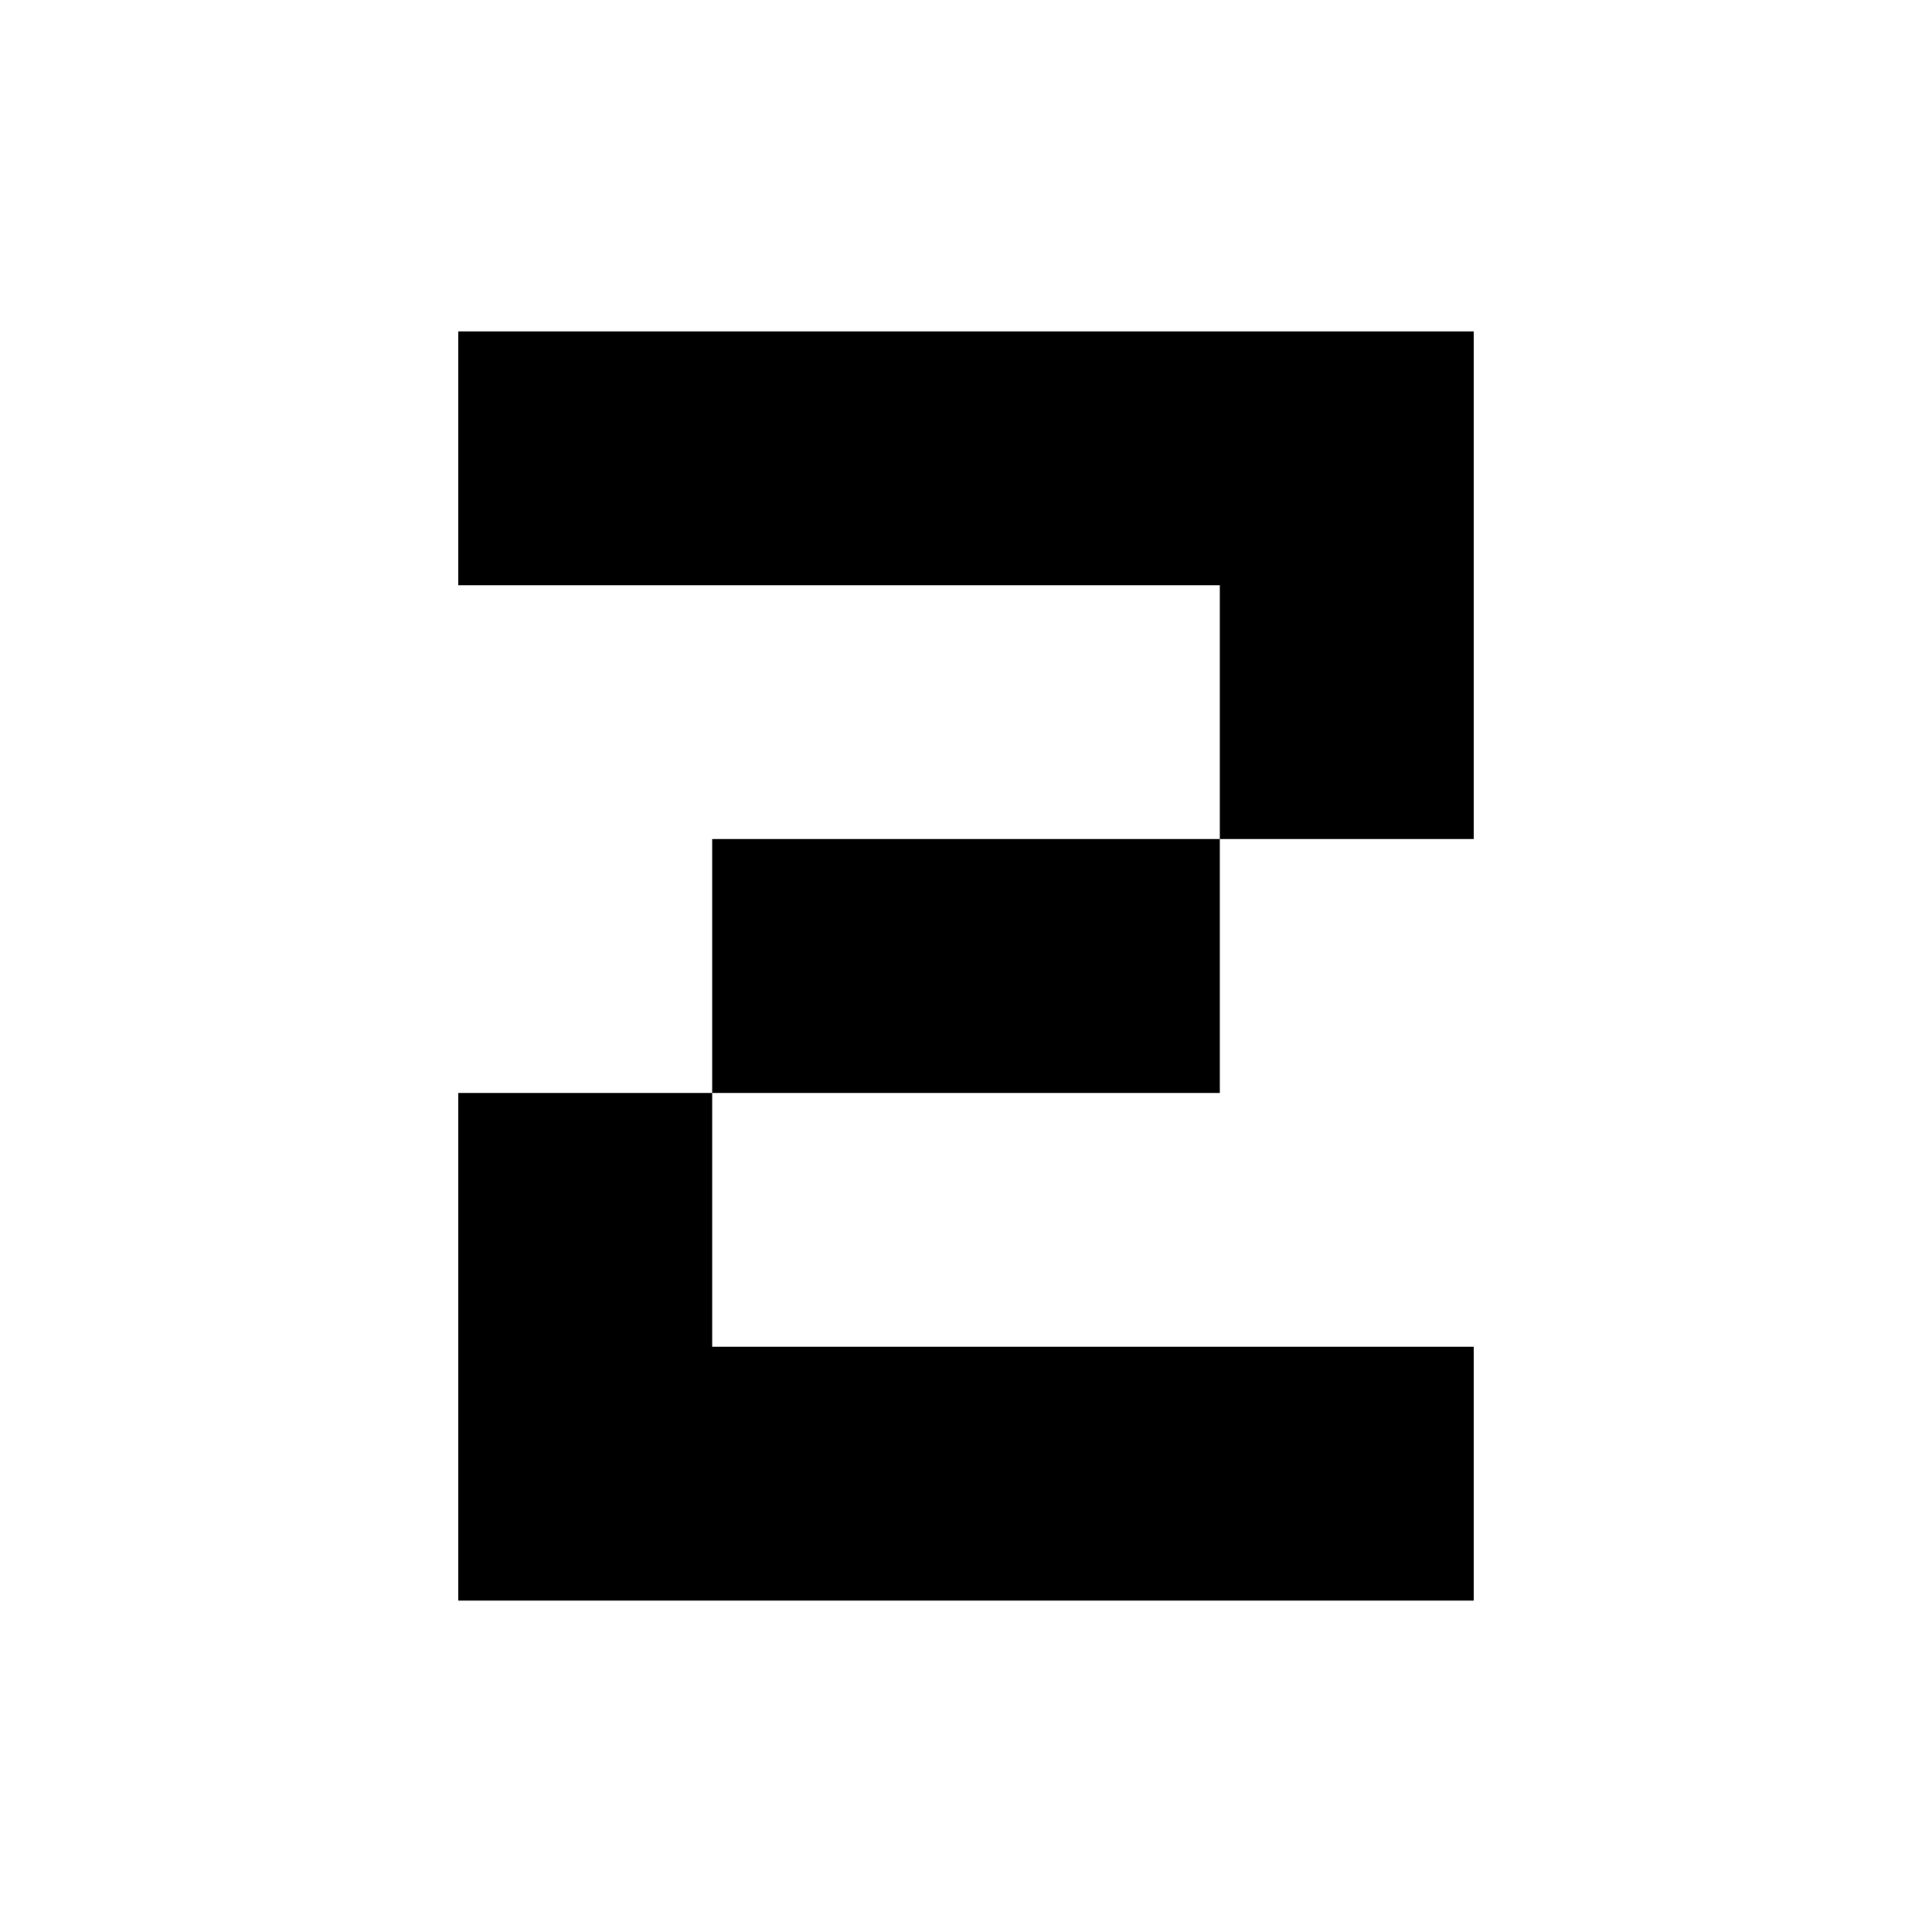
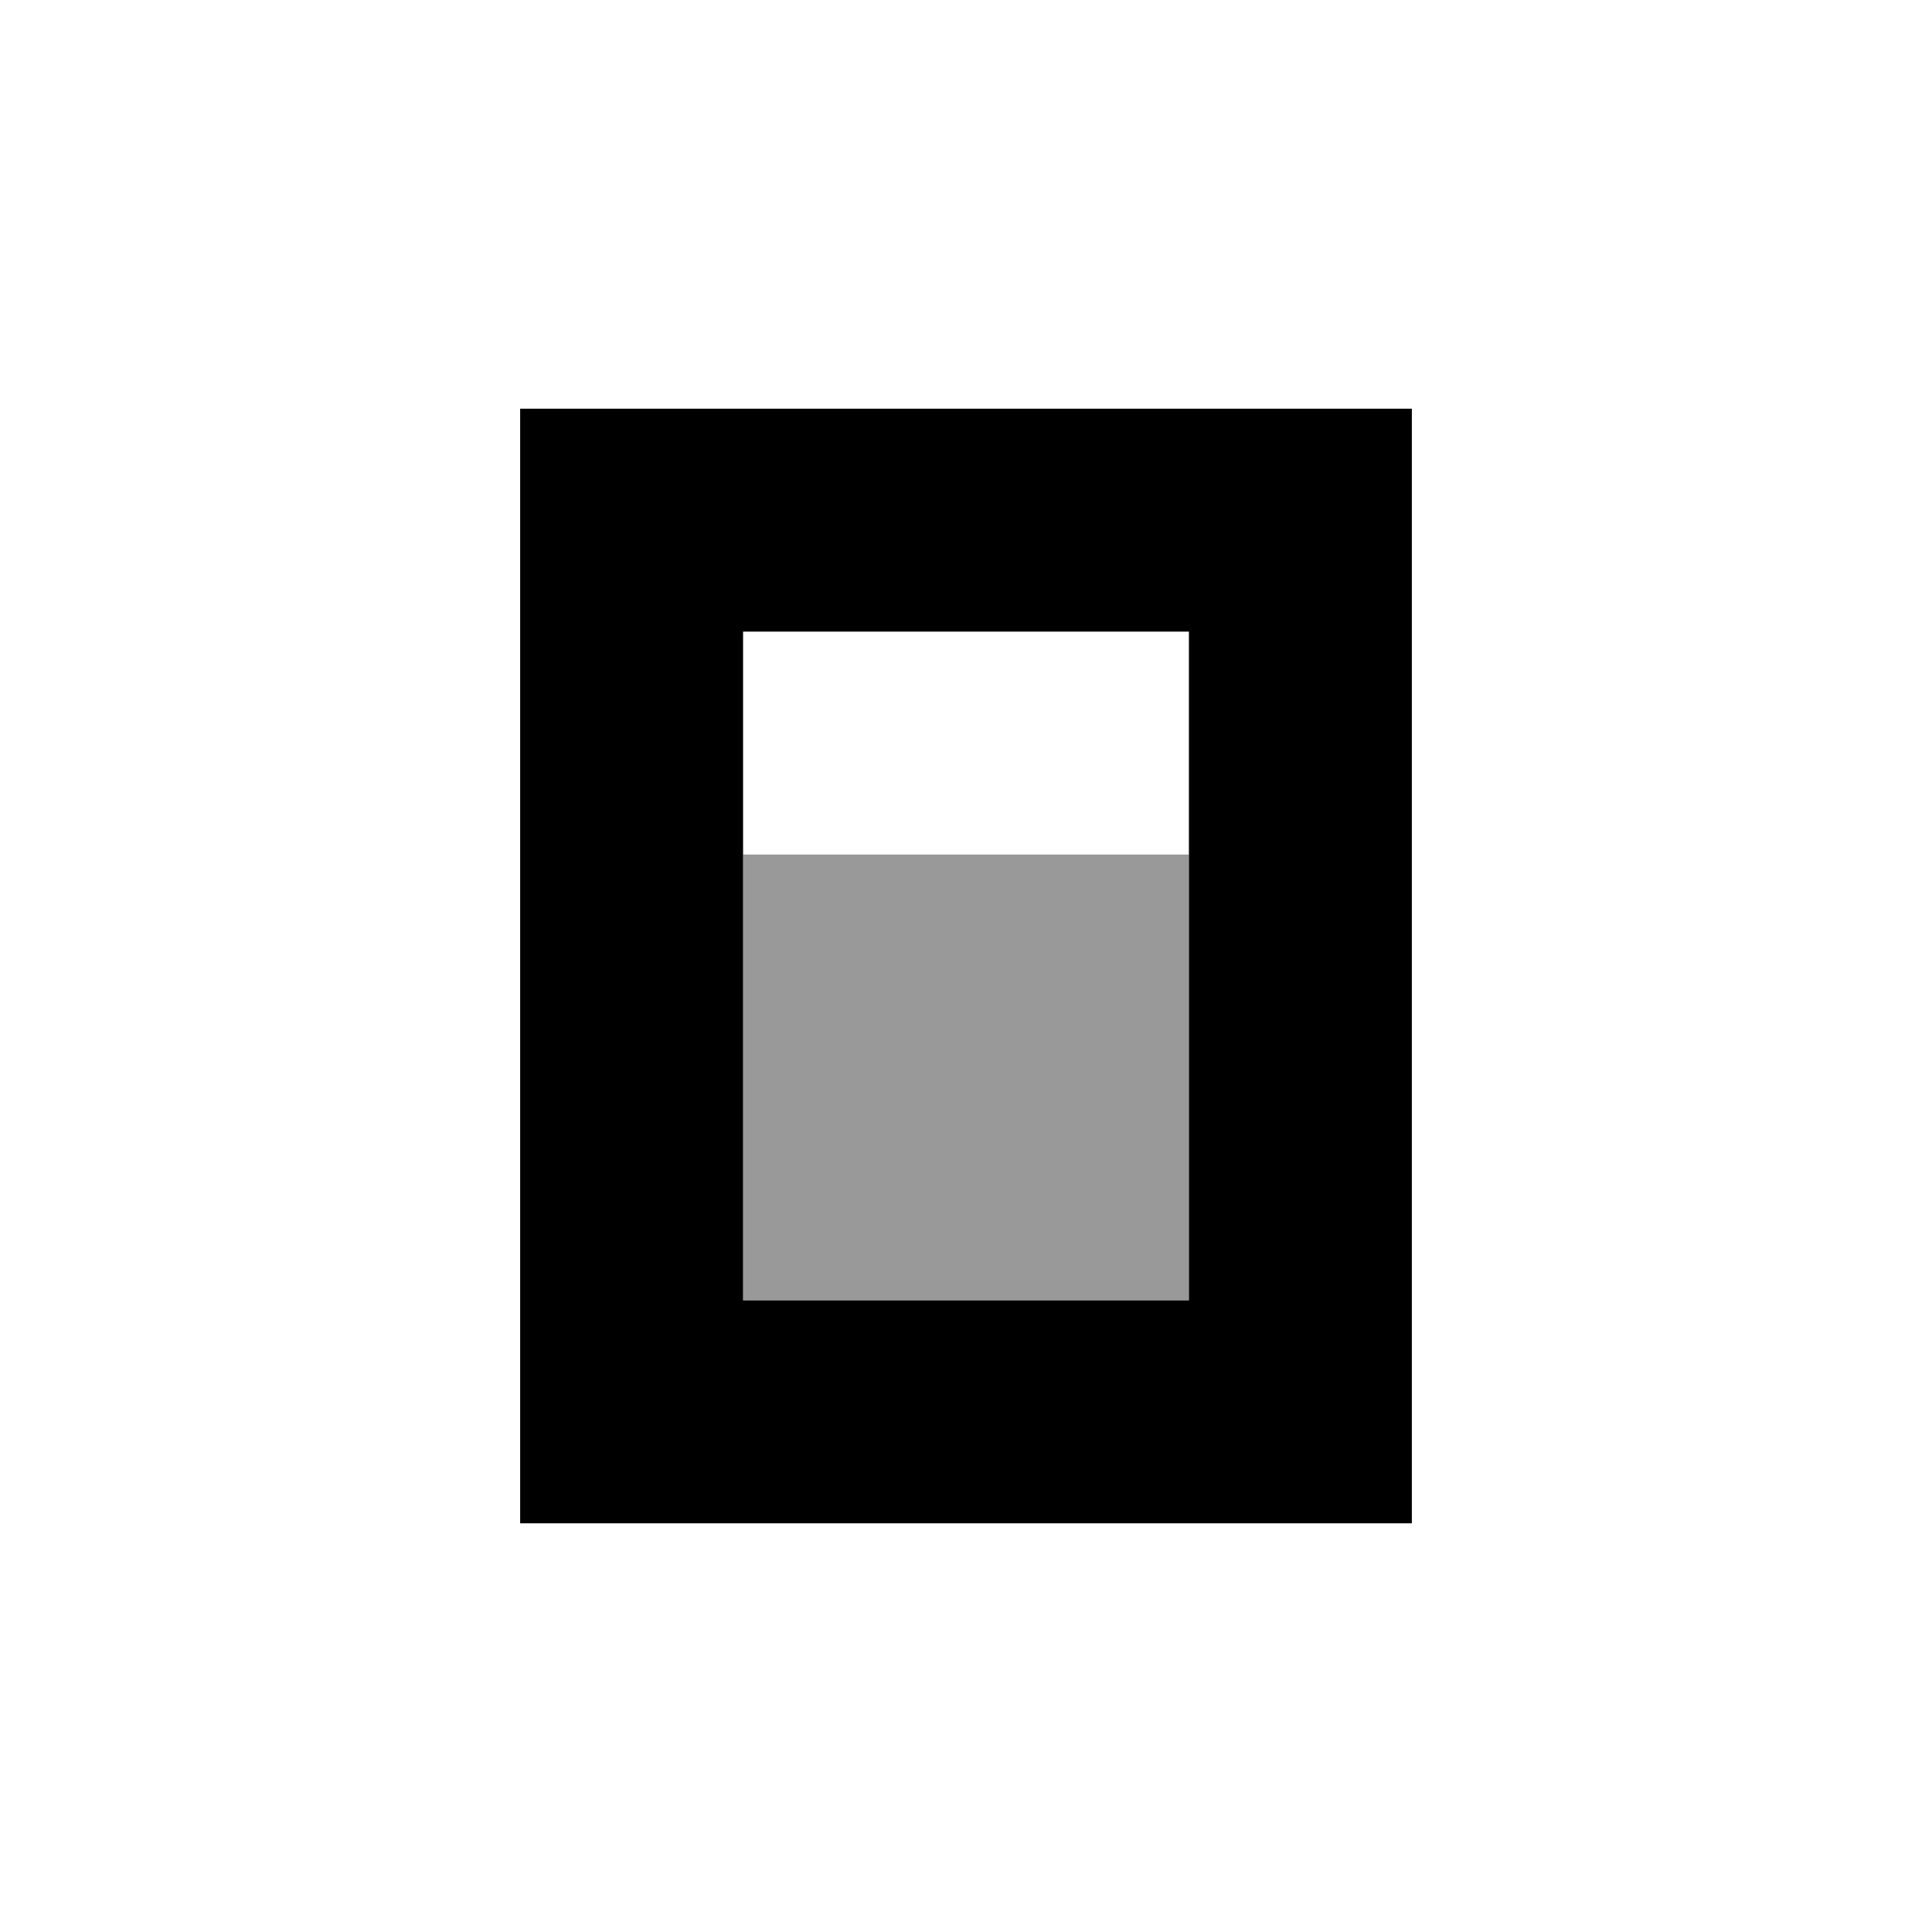
- <svg xmlns="http://www.w3.org/2000/svg" width="24" height="24" viewBox="-1.7 -1.7 27.4 27.4" fill="none">
-   <path d="M8.4 17.4H19.2V21H4.8V13.8H8.4V17.4ZM15.6 10.2V13.8H8.4V10.2H15.6ZM19.2 10.2H15.6V6.6H4.8V3H19.2V10.2Z" fill="currentColor" />
+ <svg xmlns="http://www.w3.org/2000/svg" width="24" height="24" viewBox="-3.6 -3.6 31.2 31.2" fill="none">
+   <path d="M15.6 17.4H8.4V10.2H15.6V17.4Z" fill="currentColor" fill-opacity="0.4" />
+   <path d="M15.6 6.6H8.4V17.4H15.6V6.6ZM19.2 21H4.8V3H19.2V21Z" fill="currentColor" />
</svg>
